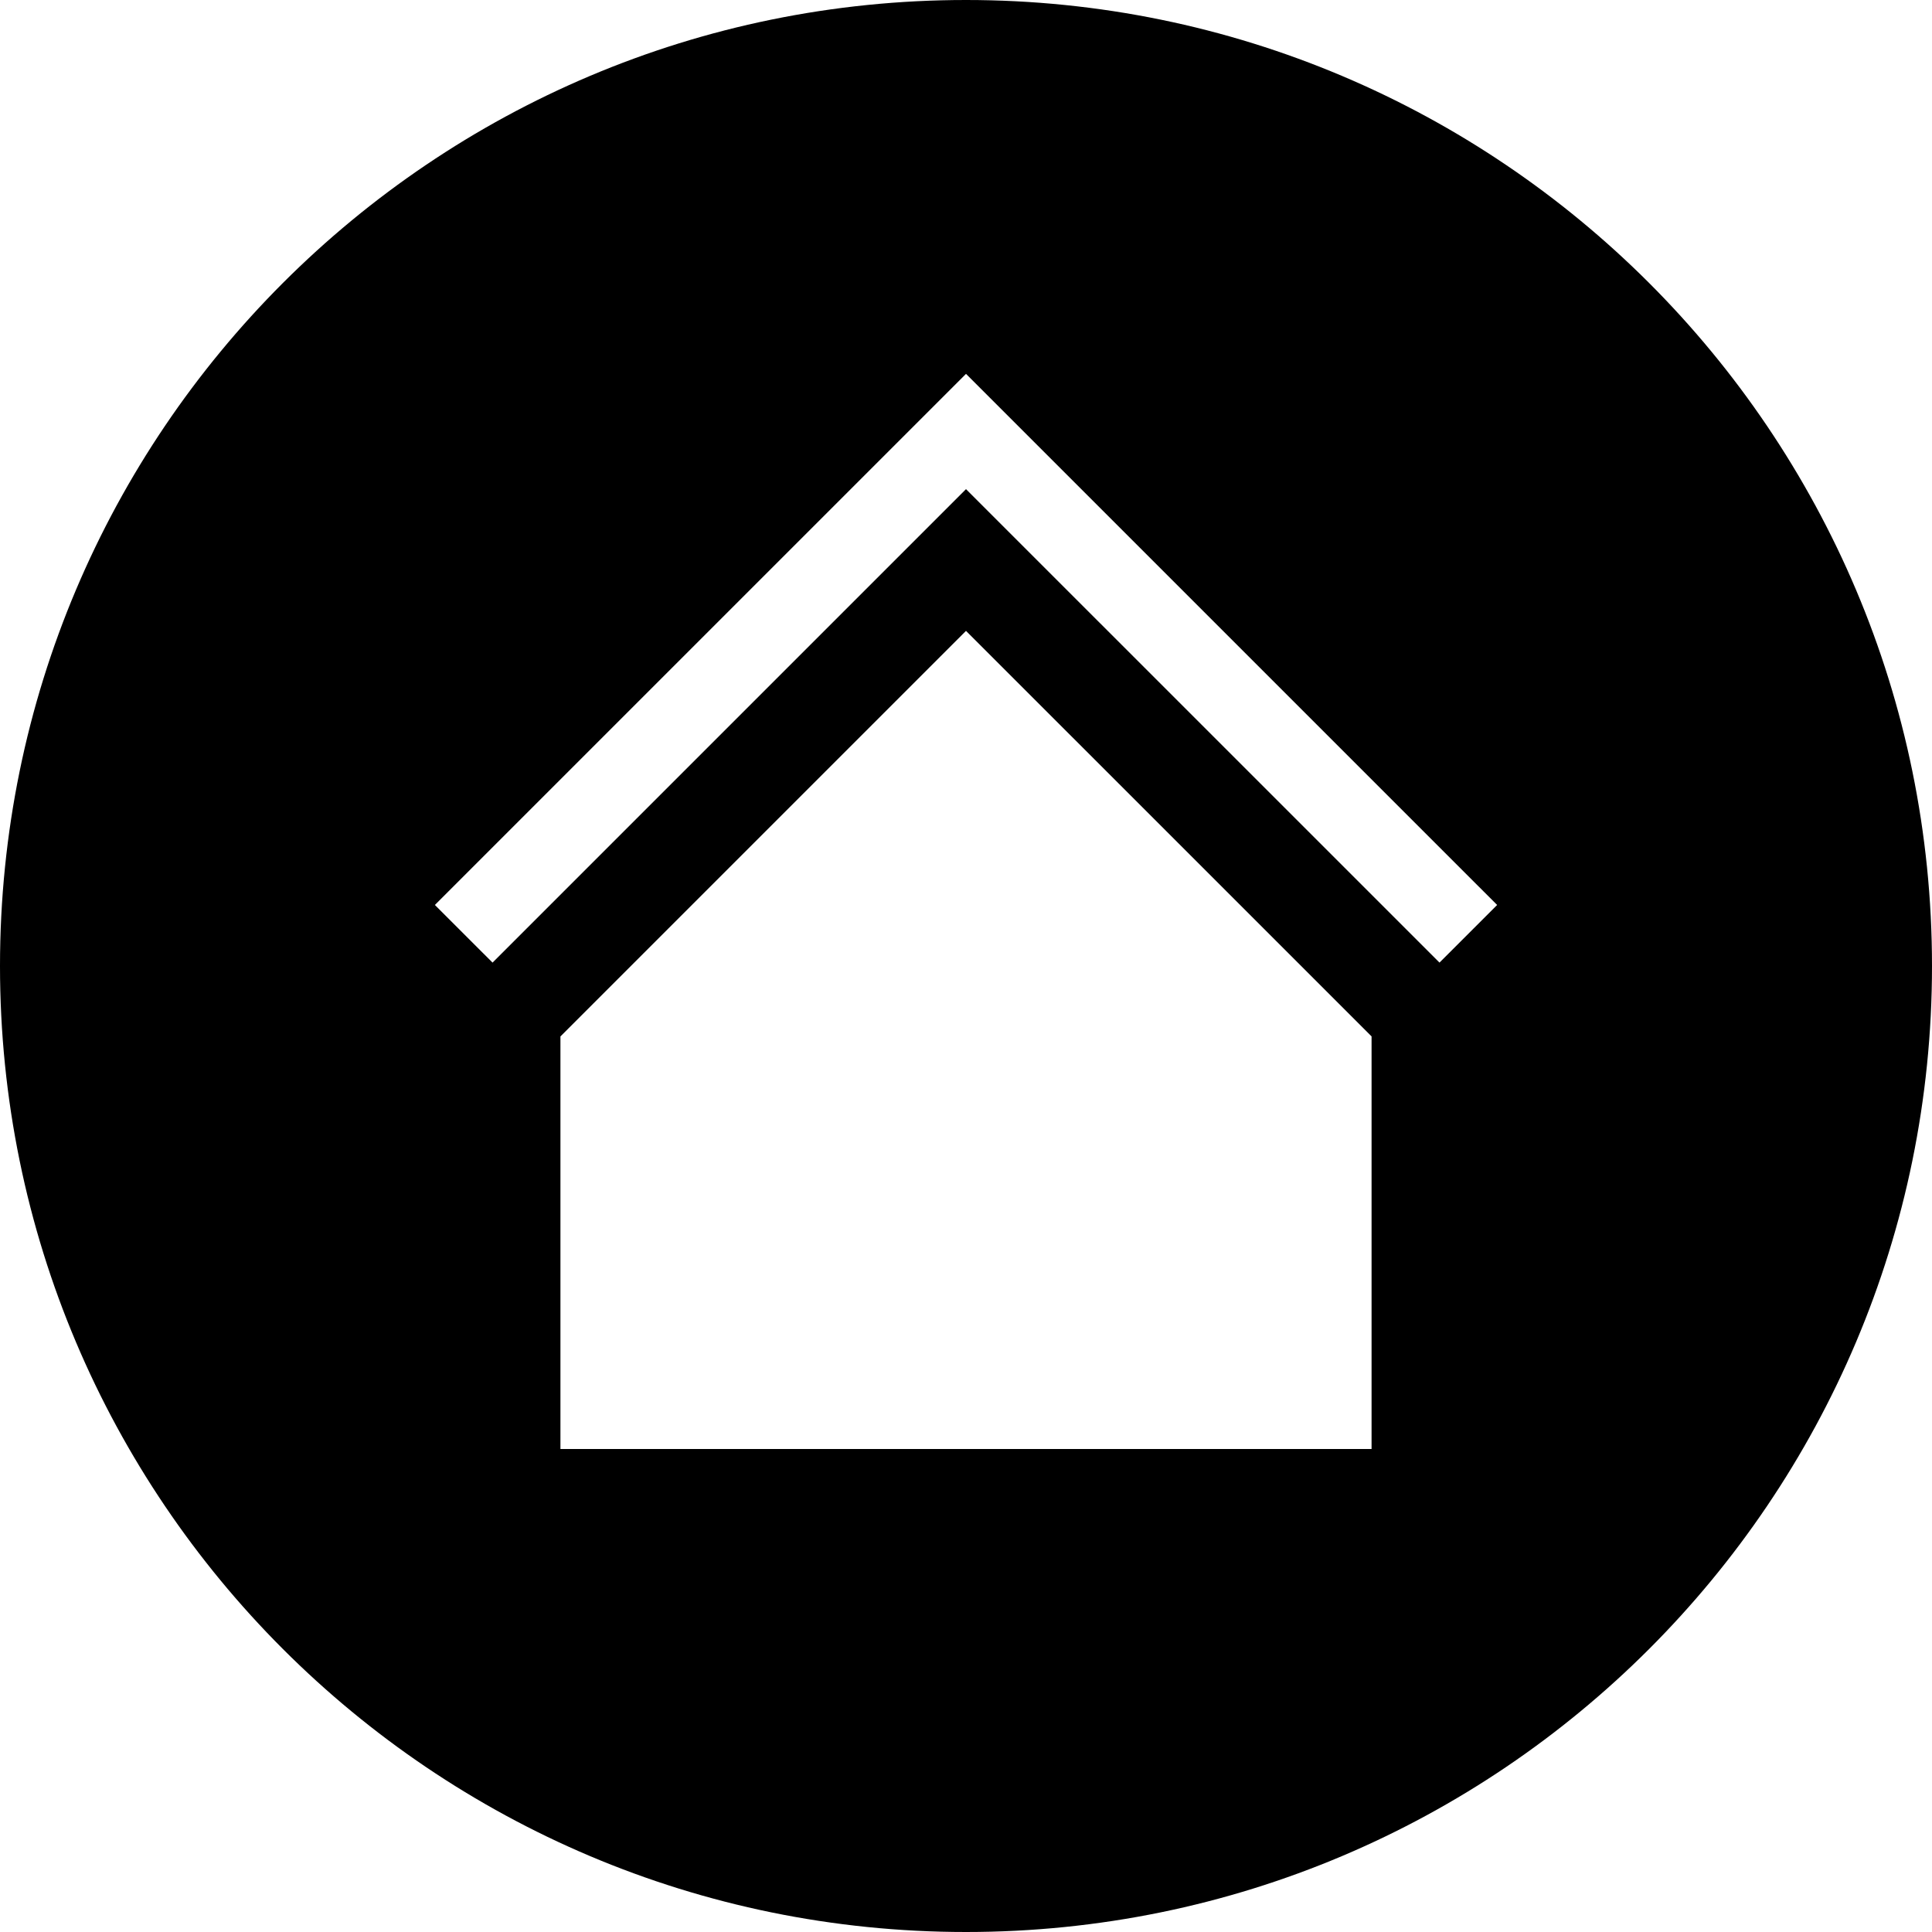
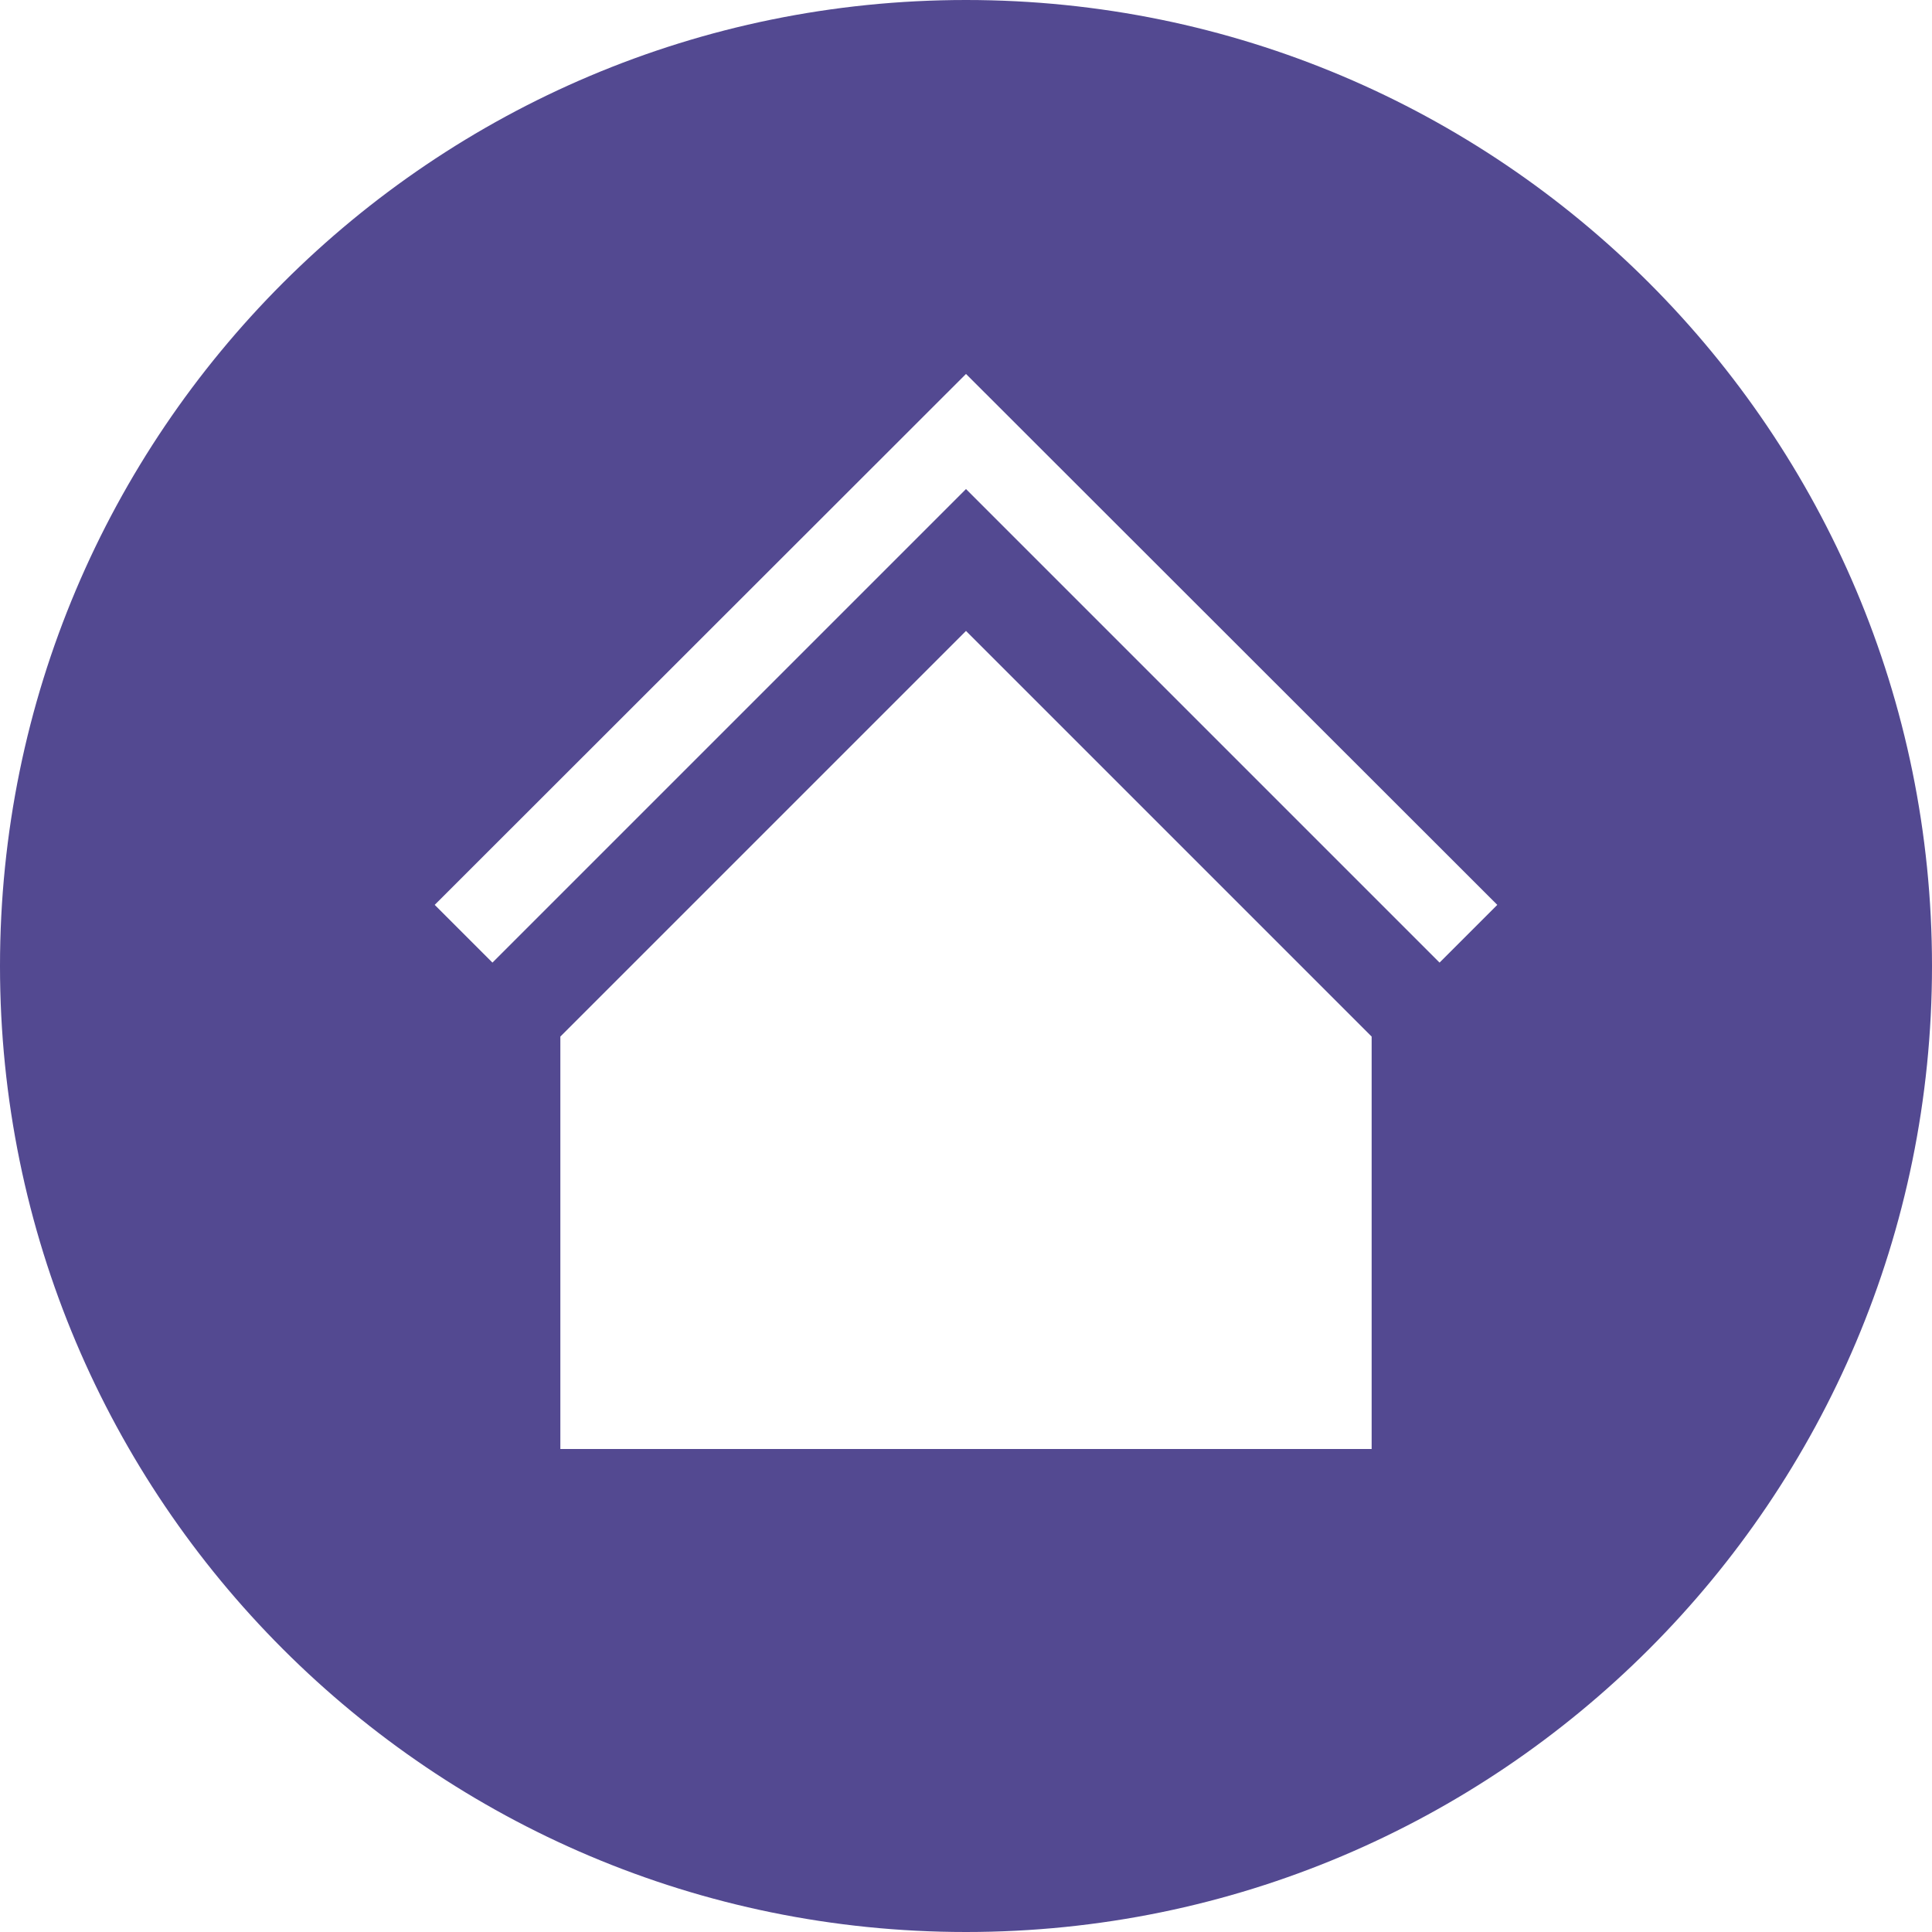
<svg xmlns="http://www.w3.org/2000/svg" version="1.1" id="Layer_1" x="0px" y="0px" viewBox="0 0 512 512" style="enable-background:new 0 0 512 512;" xml:space="preserve">
+   <style type="text/css">
+ 	.st0{fill:#534991;}
+ </style>
  <g>
    <g>
-       <path d="M256,0C114.623,0,0,114.614,0,256c0,141.377,114.623,256,256,256c141.386,0,256-114.623,256-256    C512,114.614,397.39,0,256,0z M363.479,384.004H148.521V274.666L256,167.188l107.479,107.47V384.004z M381.481,255.097    L256,129.629L130.528,255.101l-15.28-15.276L256.004,99.078l140.753,140.748L381.481,255.097z" />
+       <path class="st0" d="M256,0C114.6,0,0,114.6,0,256c0,141.4,114.6,256,256,256c141.4,0,256-114.6,256-256C512,114.6,397.4,0,256,0z     M363.5,384h-215V274.7L256,167.2l107.5,107.5V384z M381.5,255.1L256,129.6L130.5,255.1l-15.3-15.3L256,99.1l140.8,140.7    L381.5,255.1z" />
    </g>
  </g>
-   <g>
- </g>
-   <g>
- </g>
-   <g>
- </g>
-   <g>
- </g>
-   <g>
- </g>
-   <g>
- </g>
-   <g>
- </g>
-   <g>
- </g>
-   <g>
- </g>
-   <g>
- </g>
-   <g>
- </g>
-   <g>
- </g>
-   <g>
- </g>
-   <g>
- </g>
-   <g>
- </g>
</svg>
